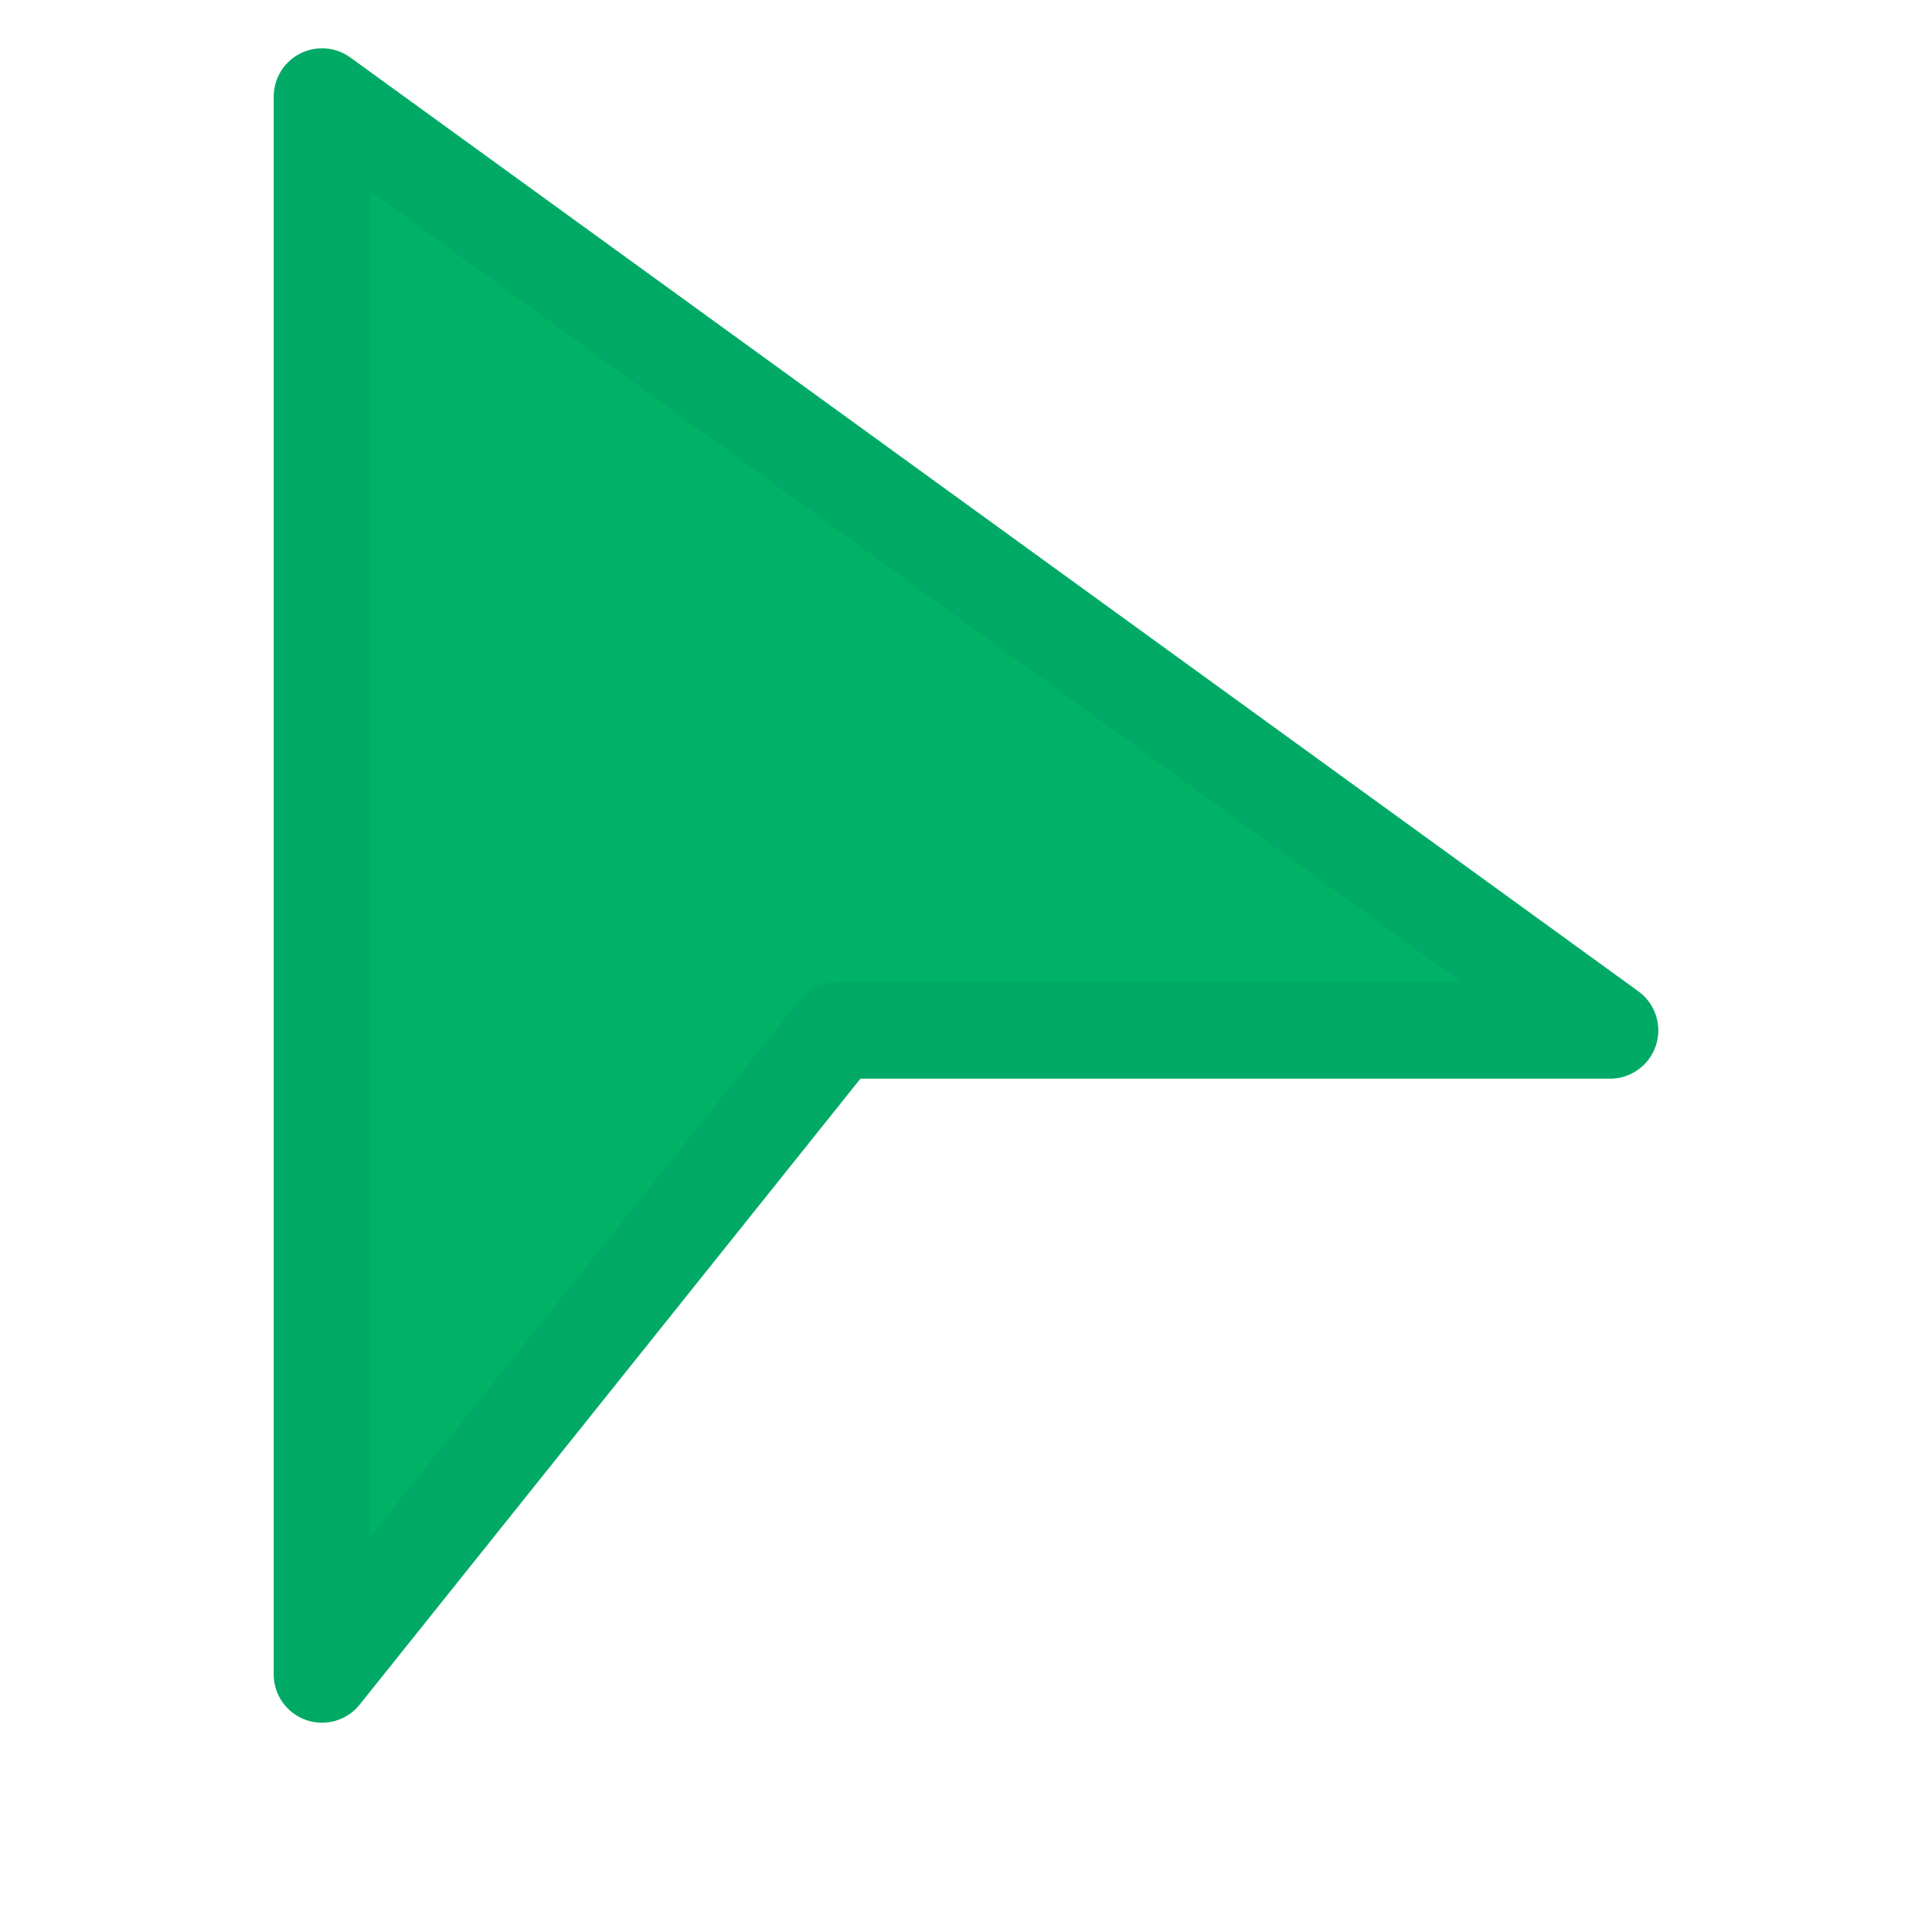
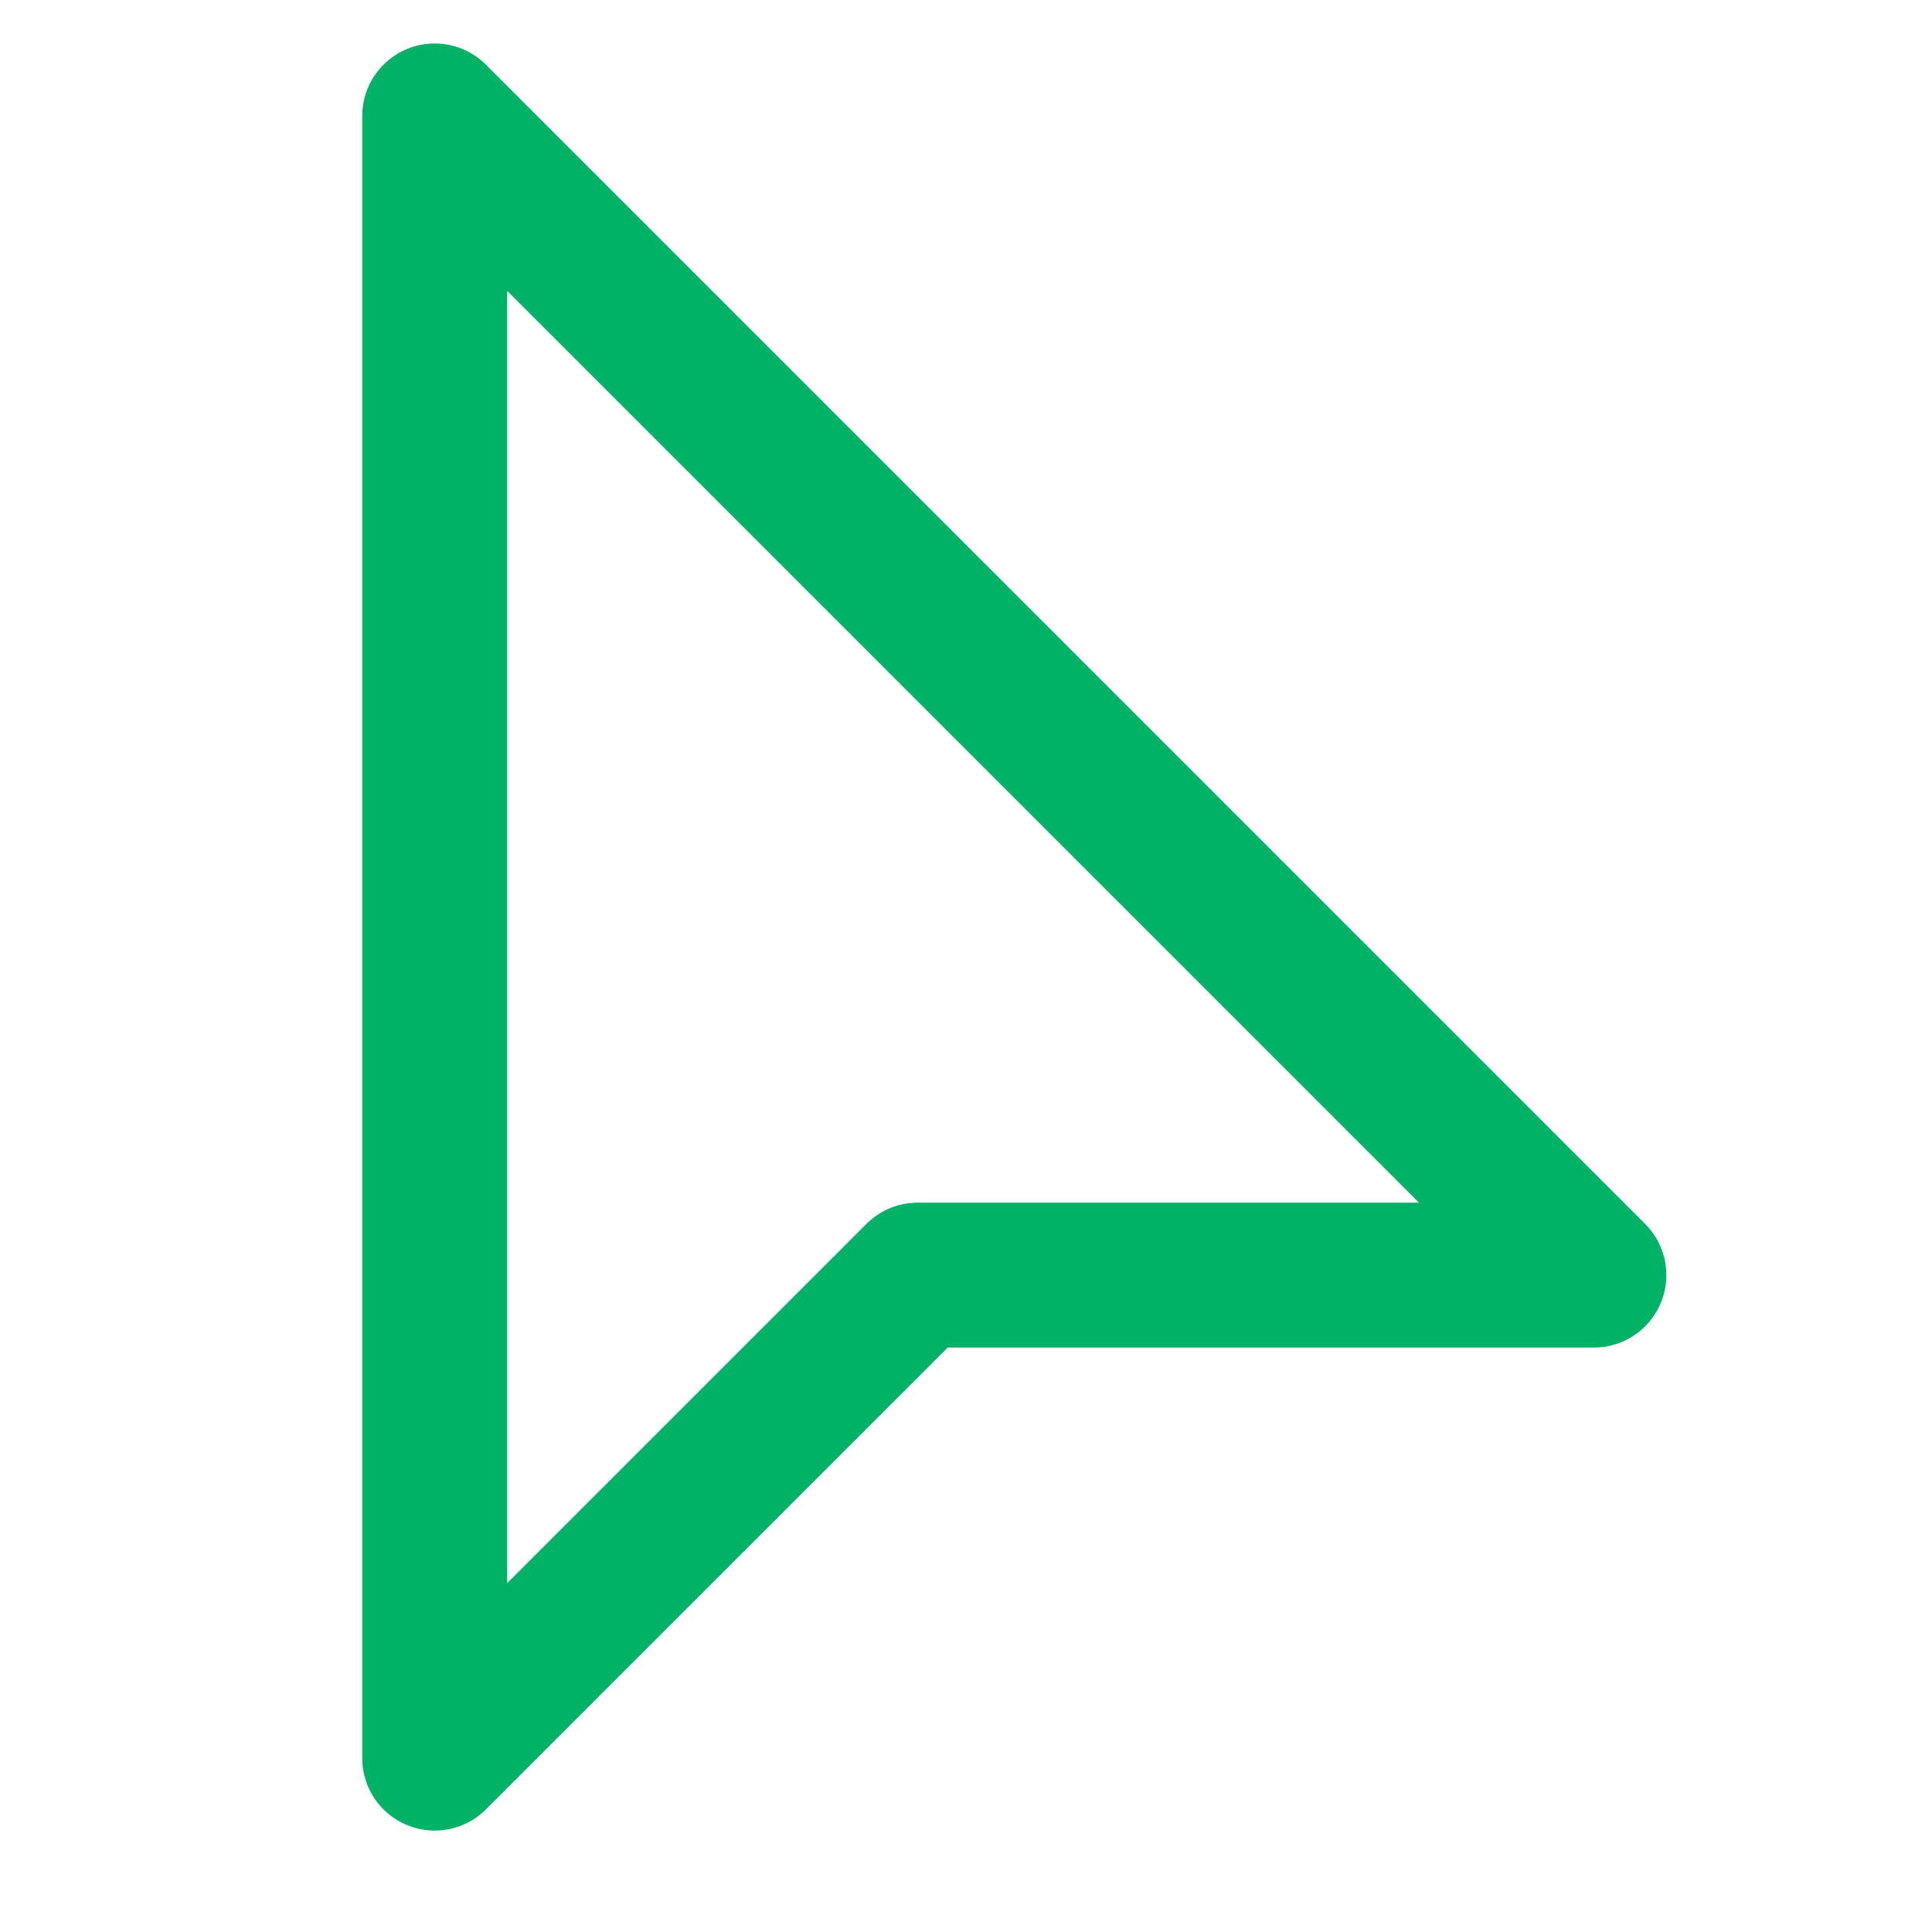
- <svg xmlns="http://www.w3.org/2000/svg" width="30" height="30" stroke="#00AA66" stroke-width="1.5" stroke-linecap="square" stroke-linejoin="round" fill="#00B266" color="#00B266">
-   <path d="M 5 24 L 5 1.5 L 25 16 L 13 16 L 5 26 L 5 25" />
+ <svg xmlns="http://www.w3.org/2000/svg" role="img" width="40px" height="40px" viewBox="2.5 2.8 20 20" aria-labelledby="cursorIconTitle" stroke="#00B266" stroke-width="1.5" stroke-linecap="round" stroke-linejoin="round" fill="none" color="#2329D6">
+   <polygon points="7 20 7 4 19 16 12 16 7 21" />
</svg>
